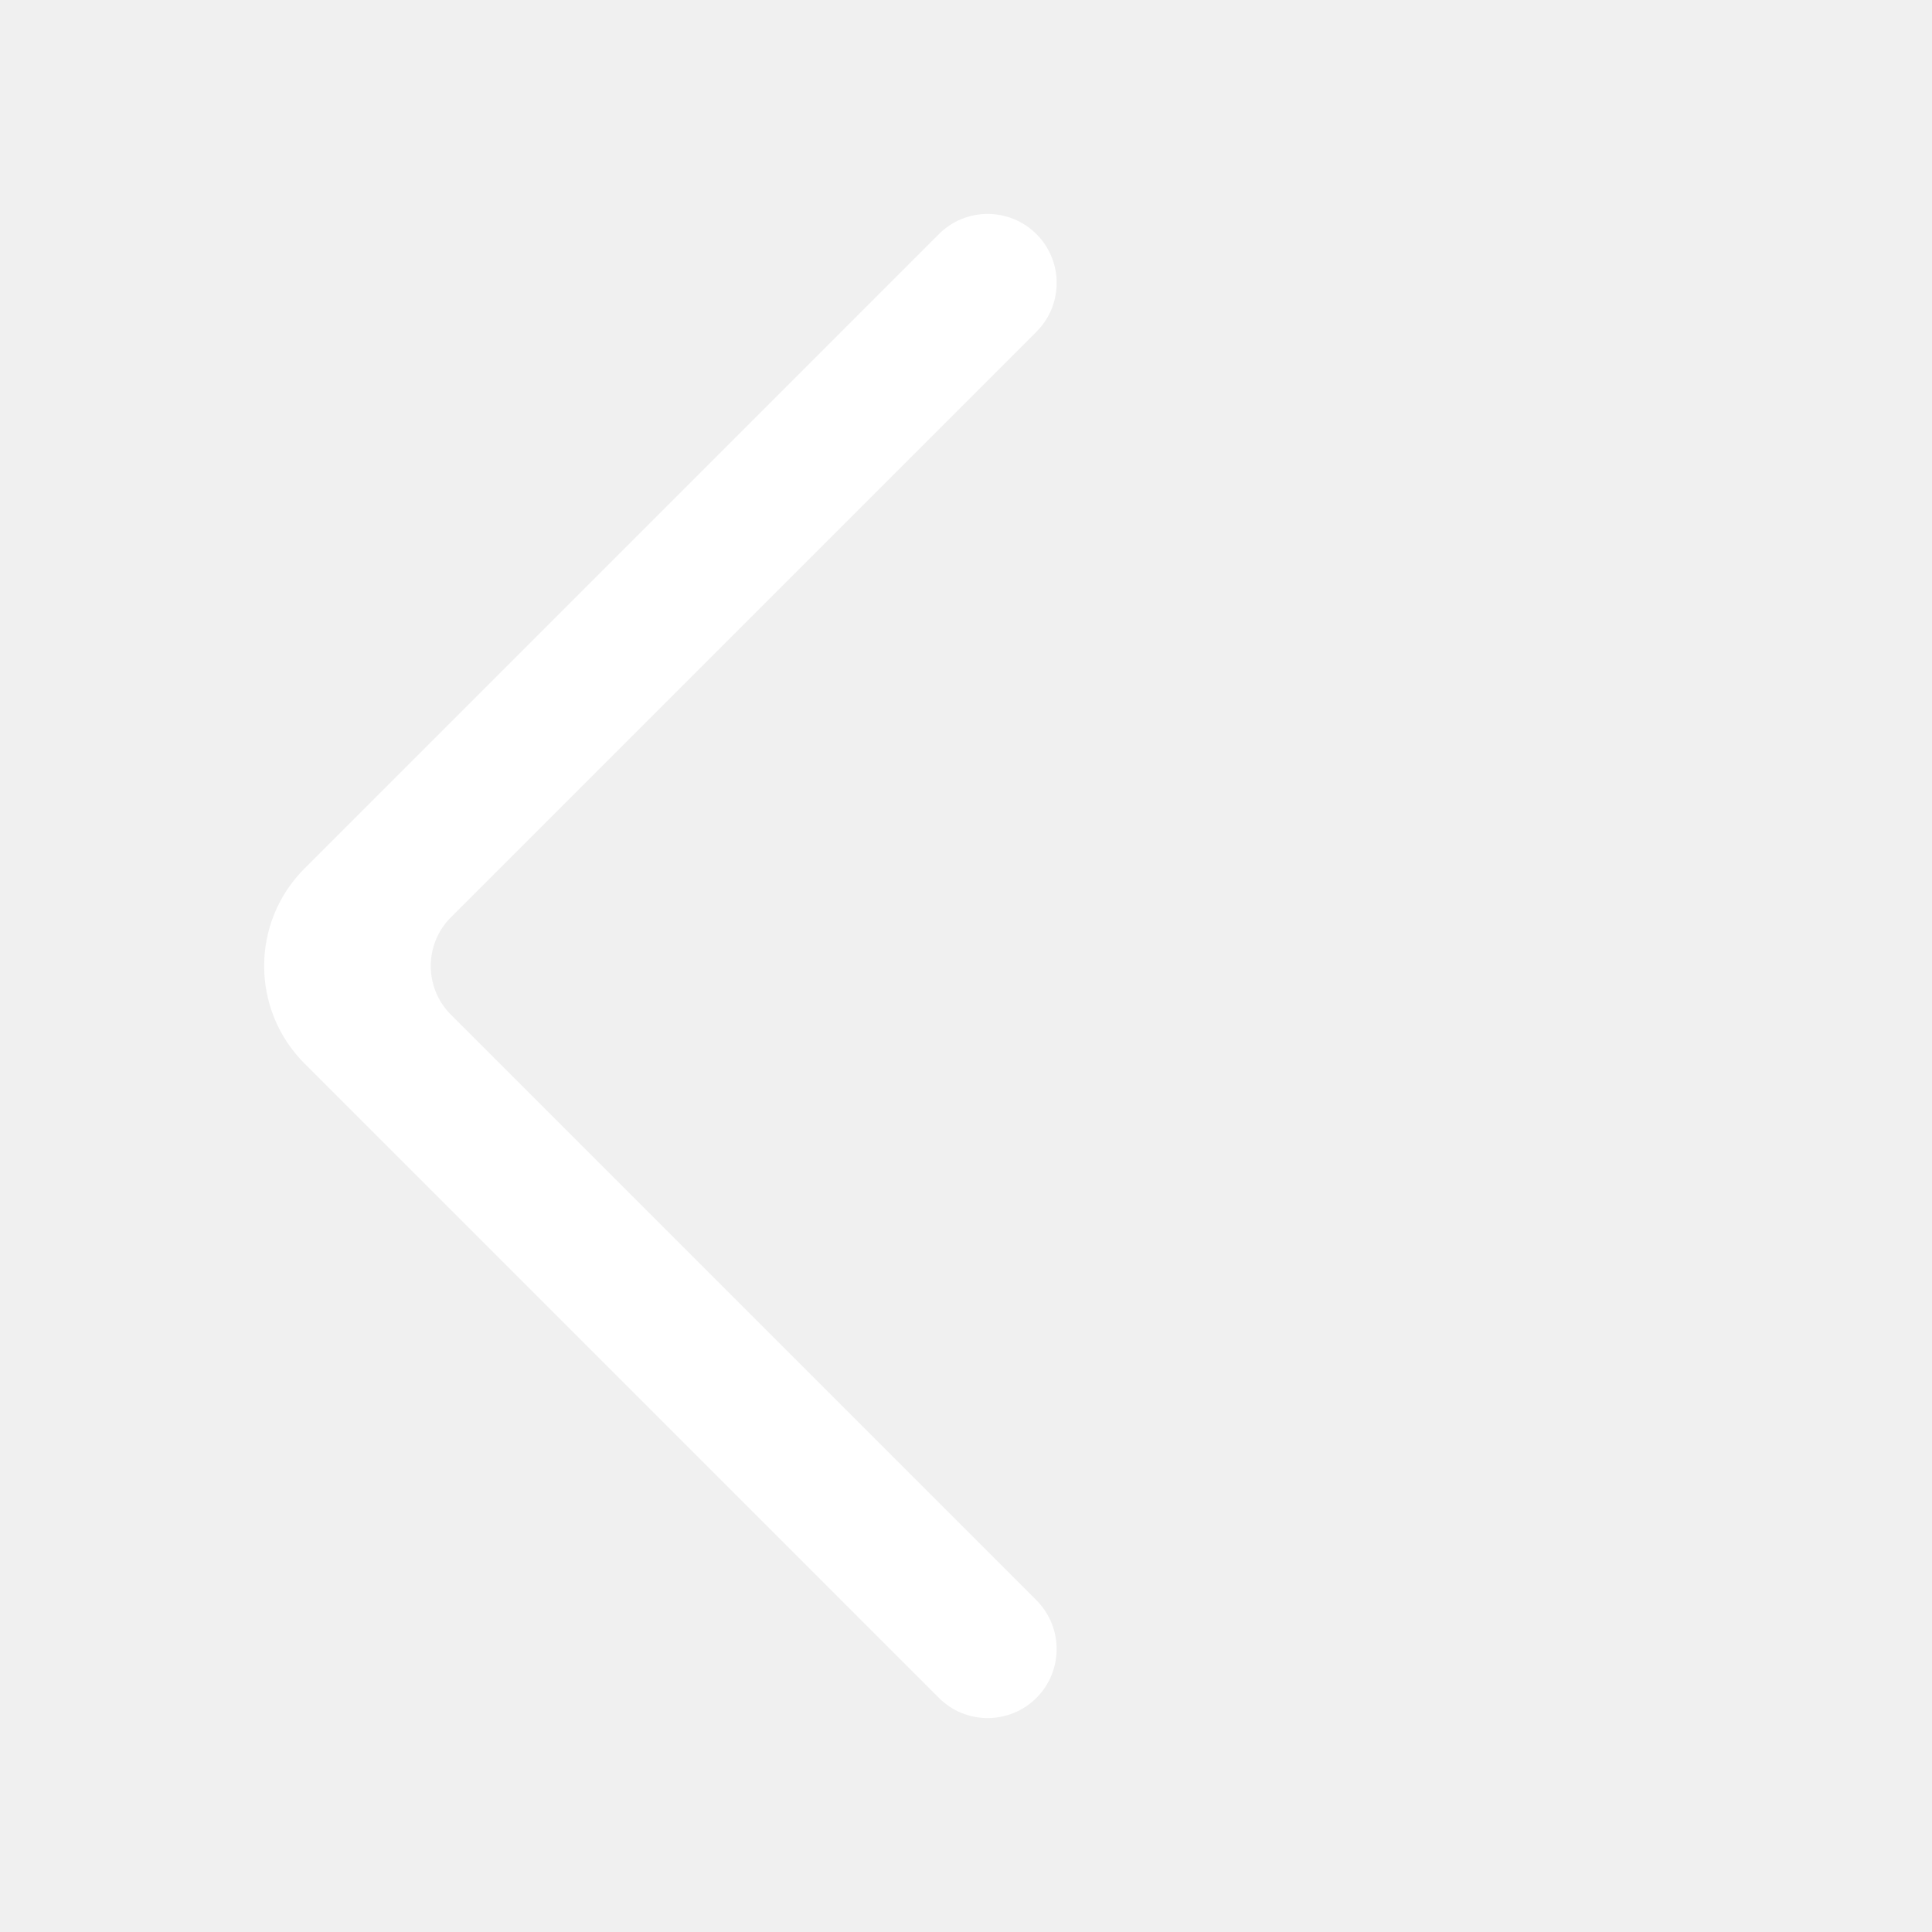
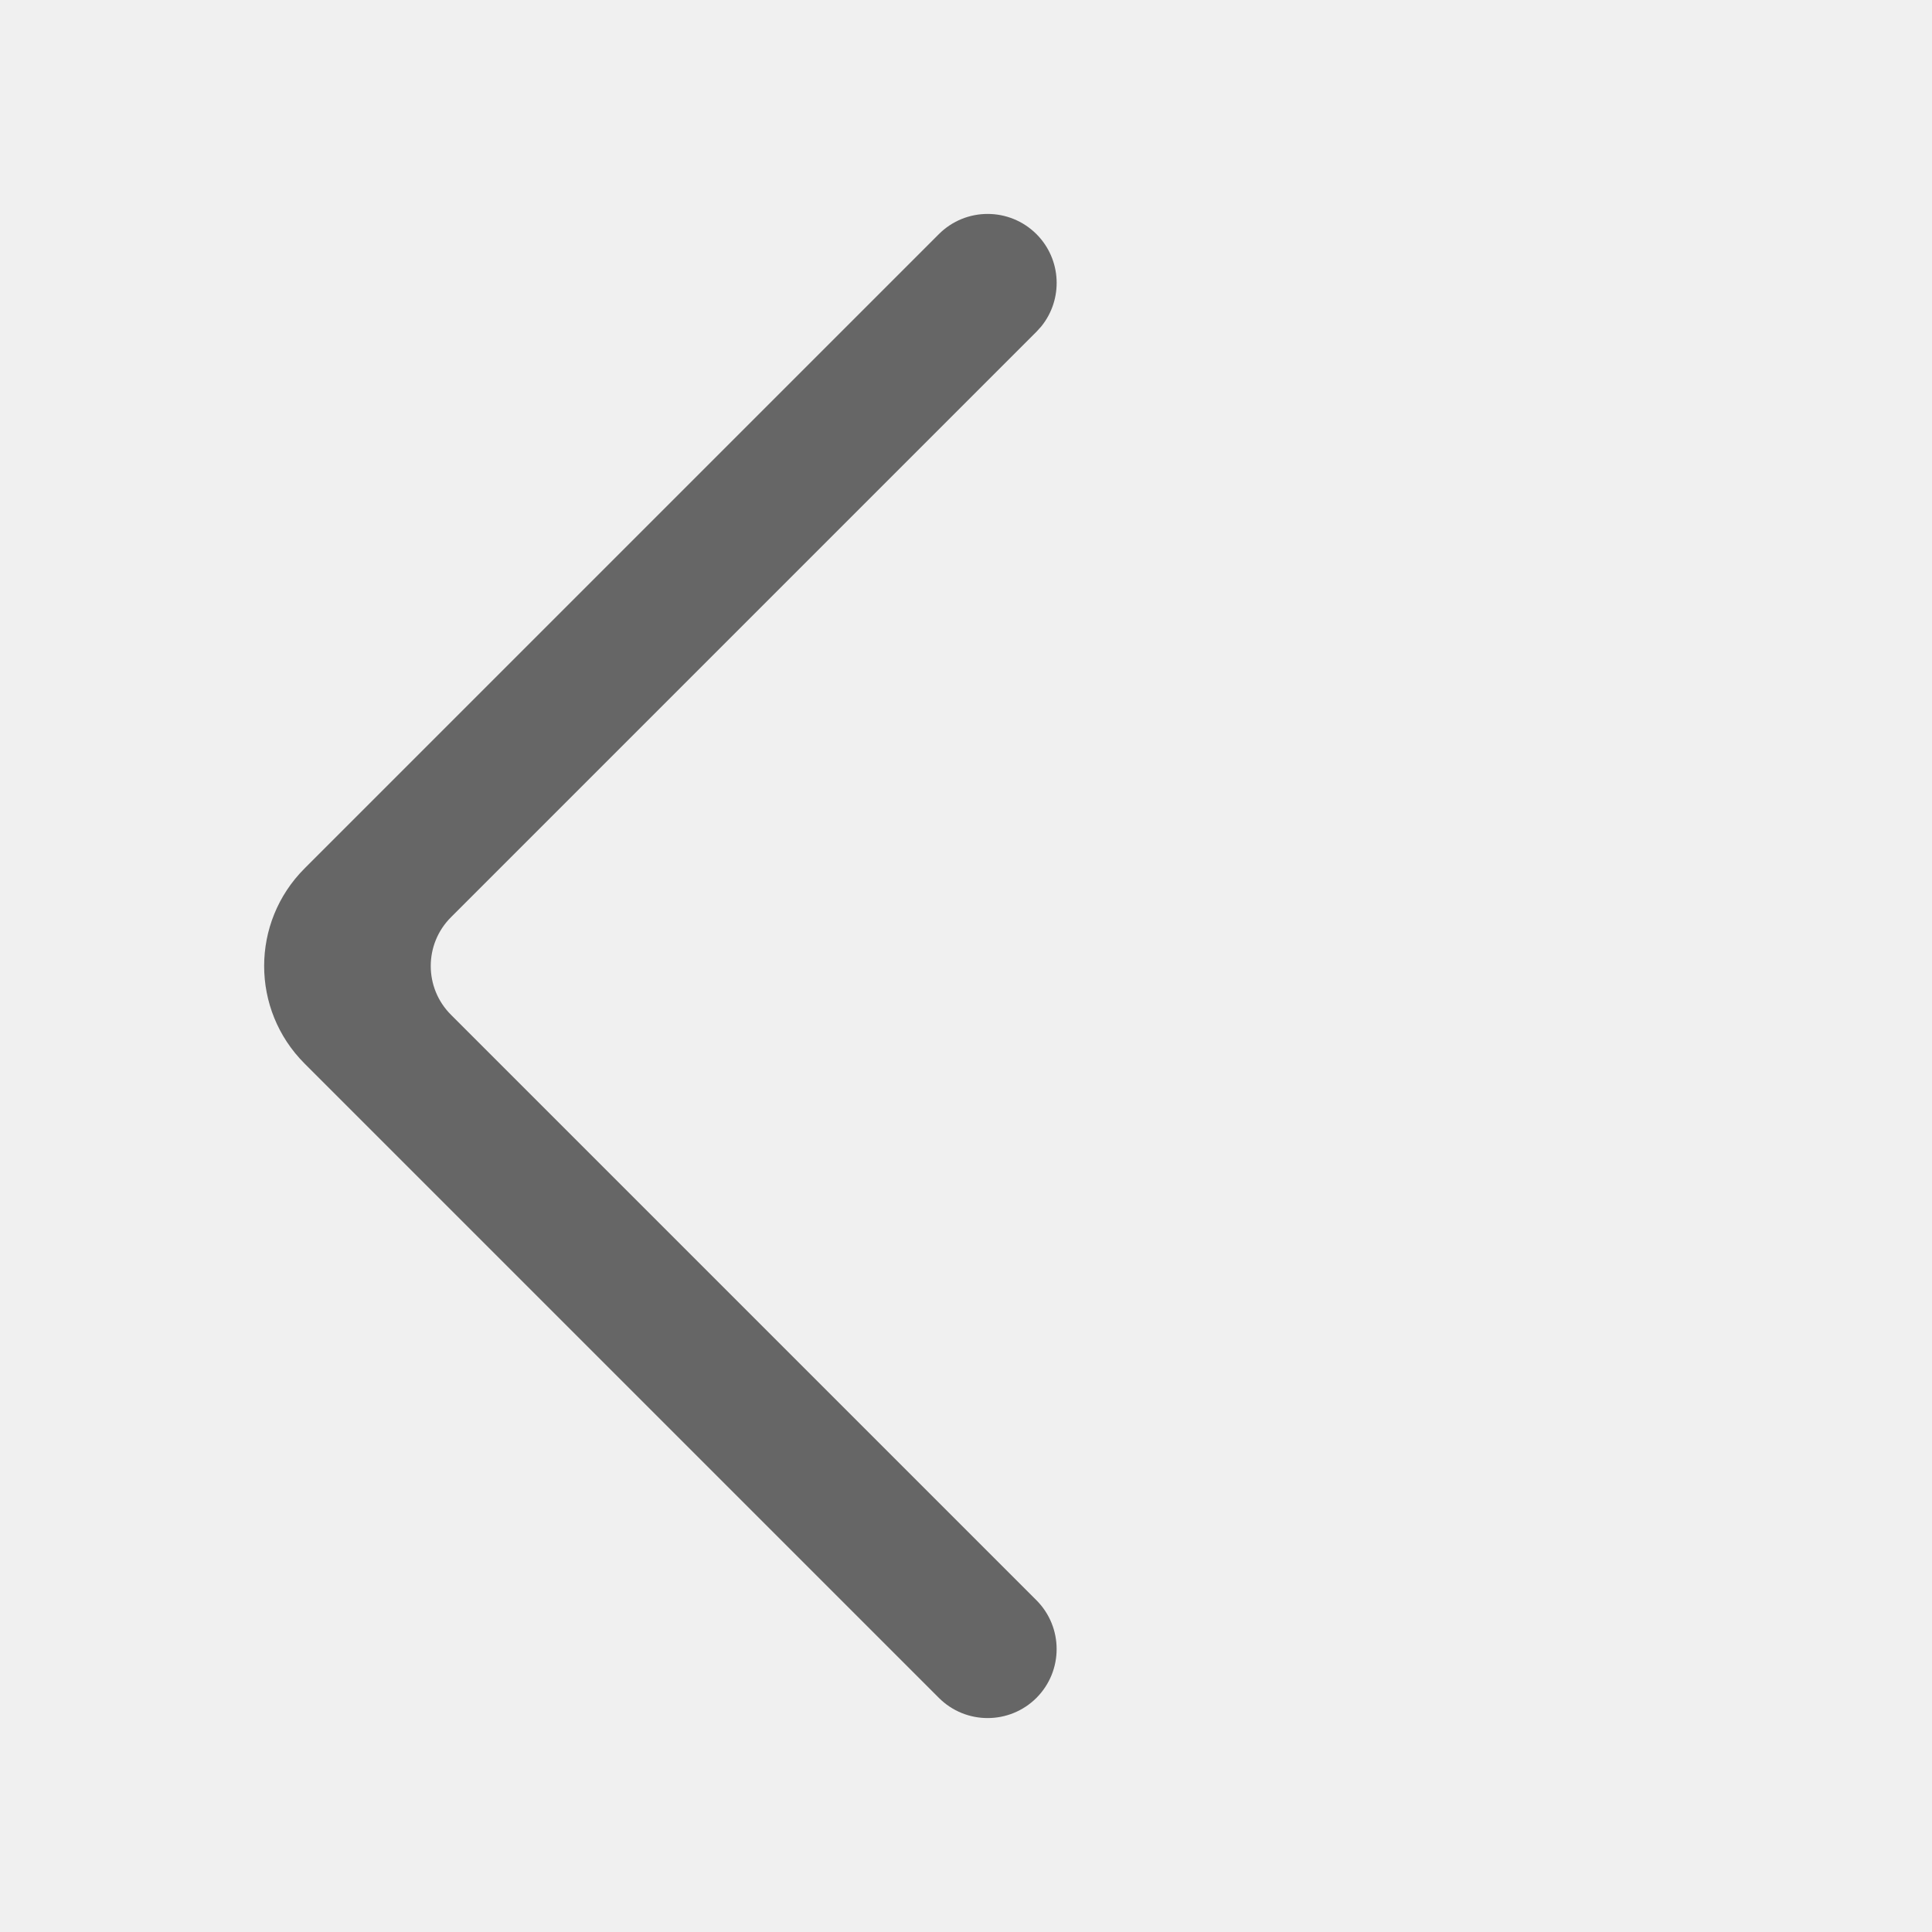
<svg xmlns="http://www.w3.org/2000/svg" width="28" height="28" viewBox="0 0 28 28" fill="none">
-   <path d="M13.607 3.393C13.997 3.003 14.63 3.003 15.021 3.393C15.387 3.759 15.41 4.339 15.09 4.732L15.021 4.808L6.536 13.293C6.145 13.683 6.145 14.317 6.536 14.707L15.021 23.192C15.411 23.583 15.411 24.216 15.021 24.607C14.63 24.997 13.997 24.997 13.607 24.607L4.414 15.414C3.633 14.633 3.633 13.367 4.414 12.586L13.607 3.393Z" fill="white" />
+   <path d="M13.607 3.393C13.997 3.003 14.63 3.003 15.021 3.393C15.387 3.759 15.41 4.339 15.09 4.732L15.021 4.808L6.536 13.293C6.145 13.683 6.145 14.317 6.536 14.707L15.021 23.192C15.411 23.583 15.411 24.216 15.021 24.607C14.63 24.997 13.997 24.997 13.607 24.607L4.414 15.414C3.633 14.633 3.633 13.367 4.414 12.586L13.607 3.393Z" fill="#666666" />
</svg>
